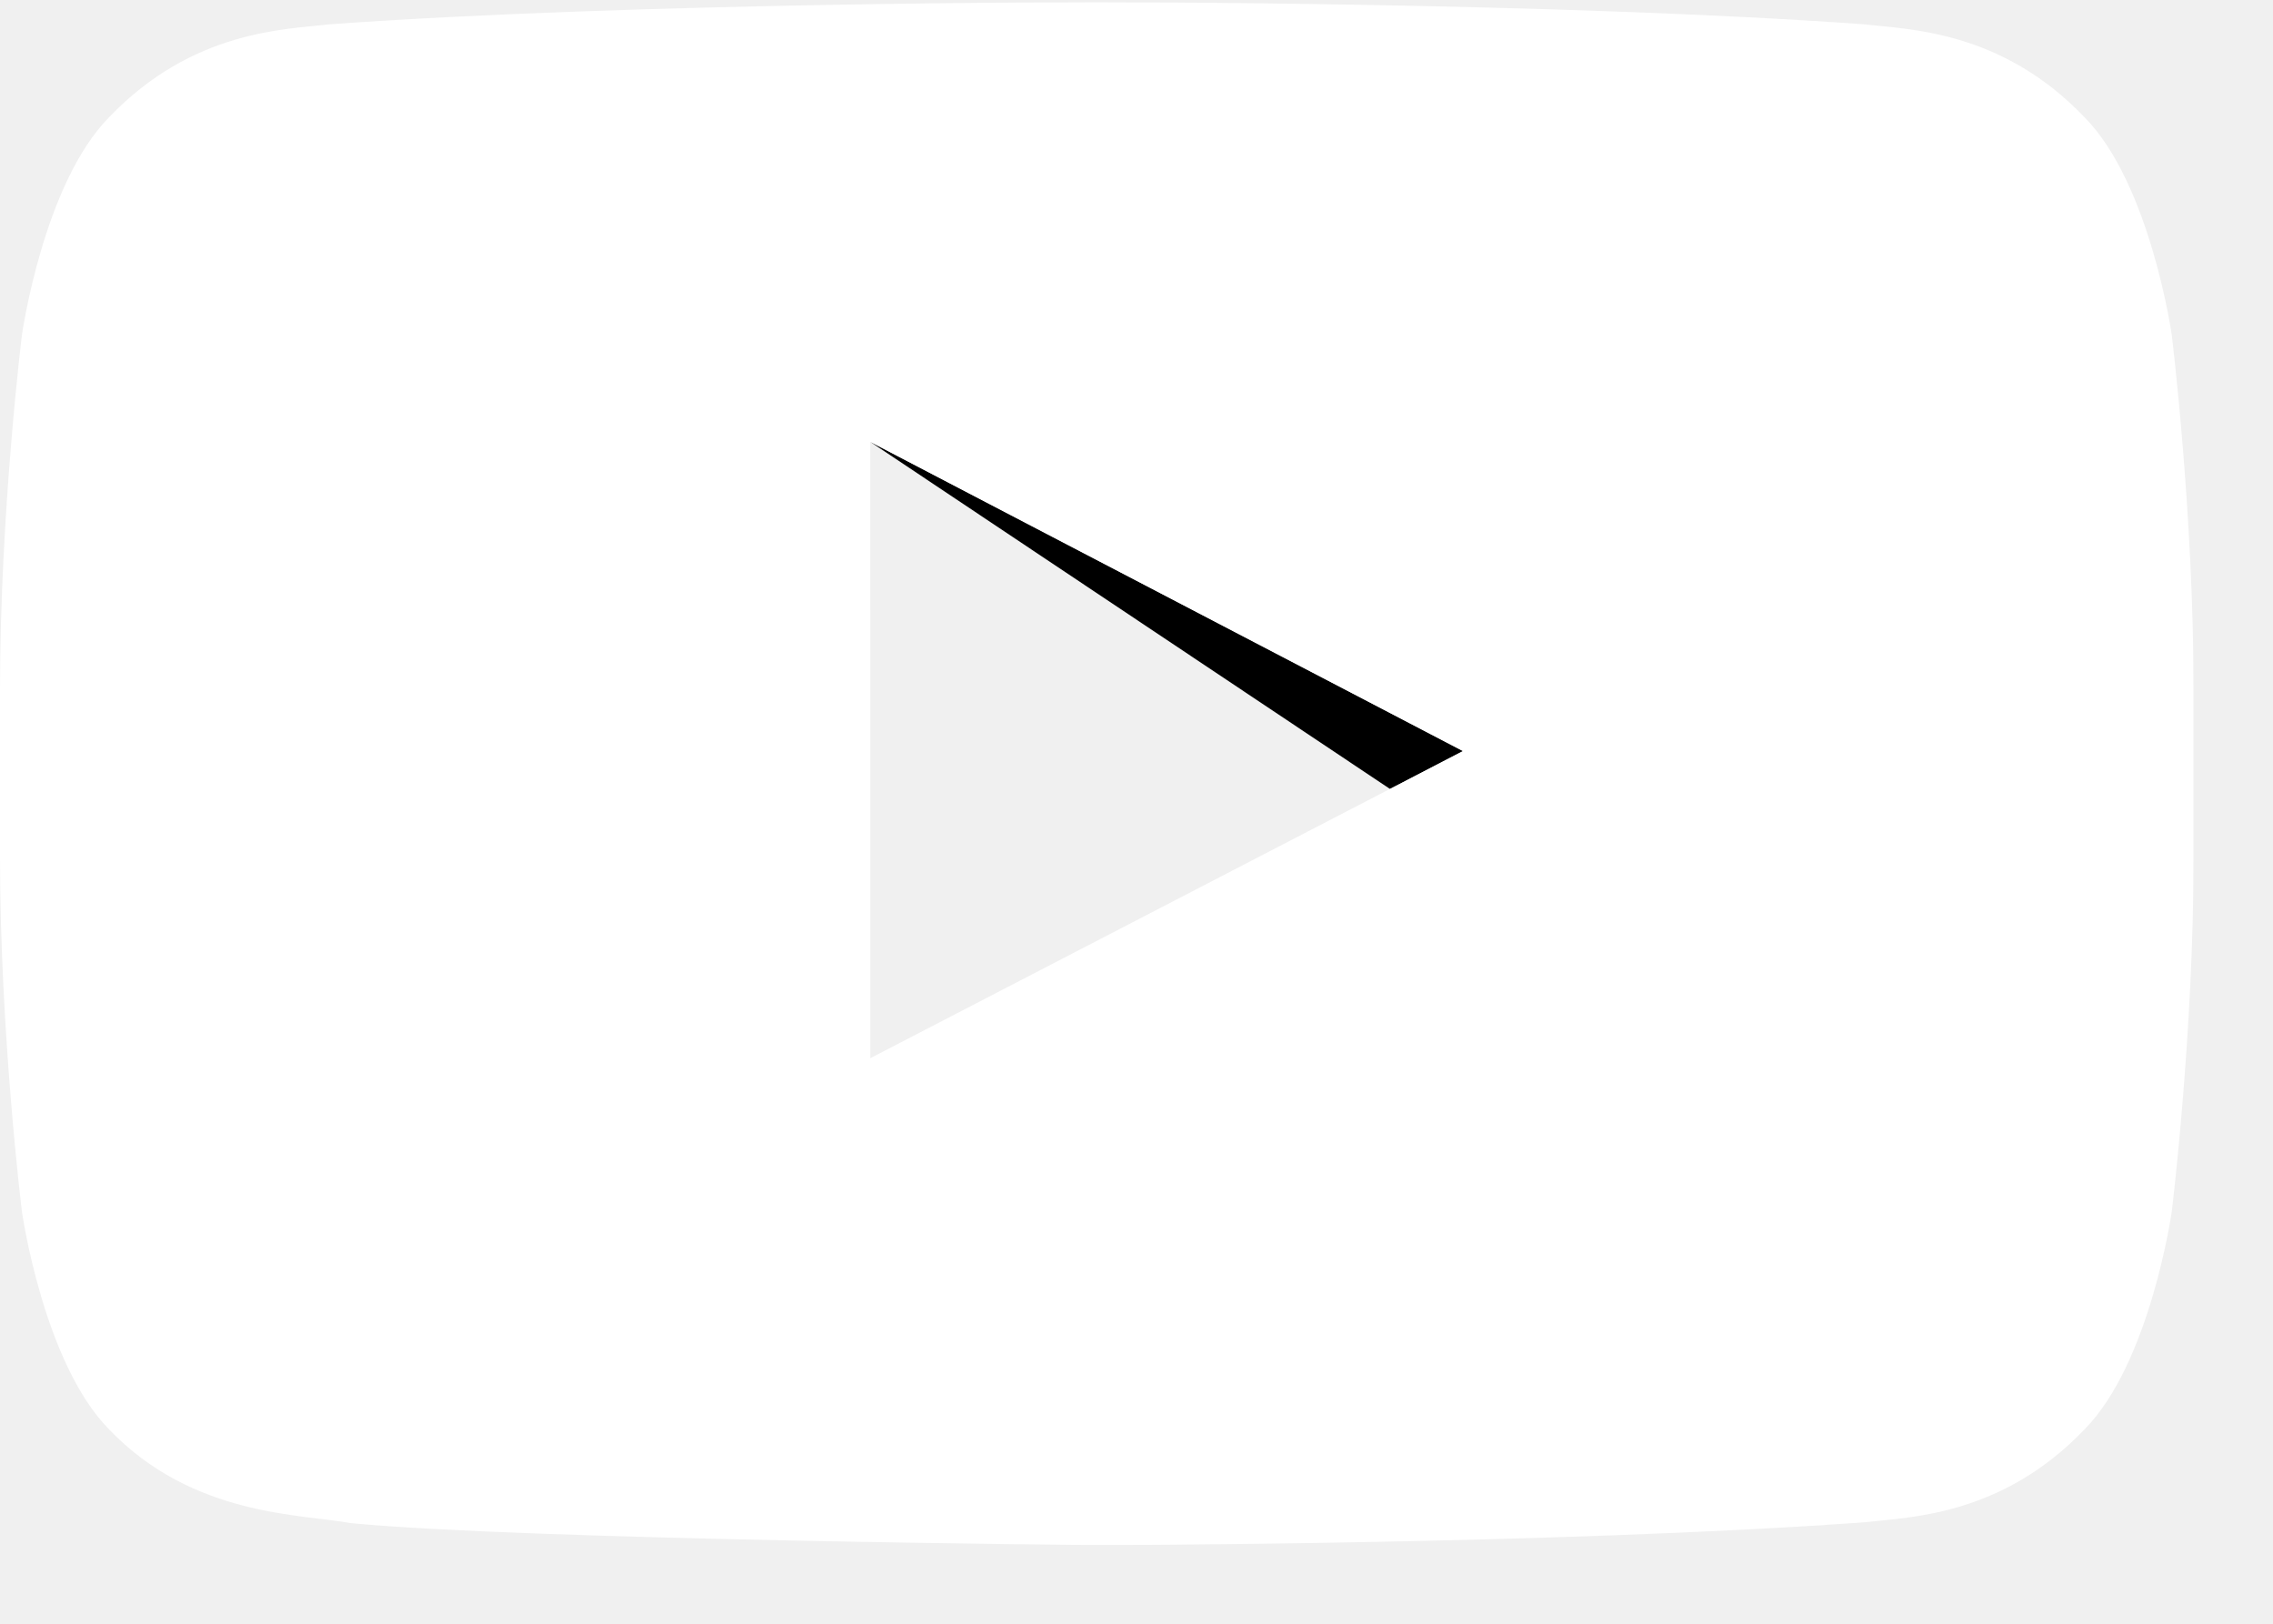
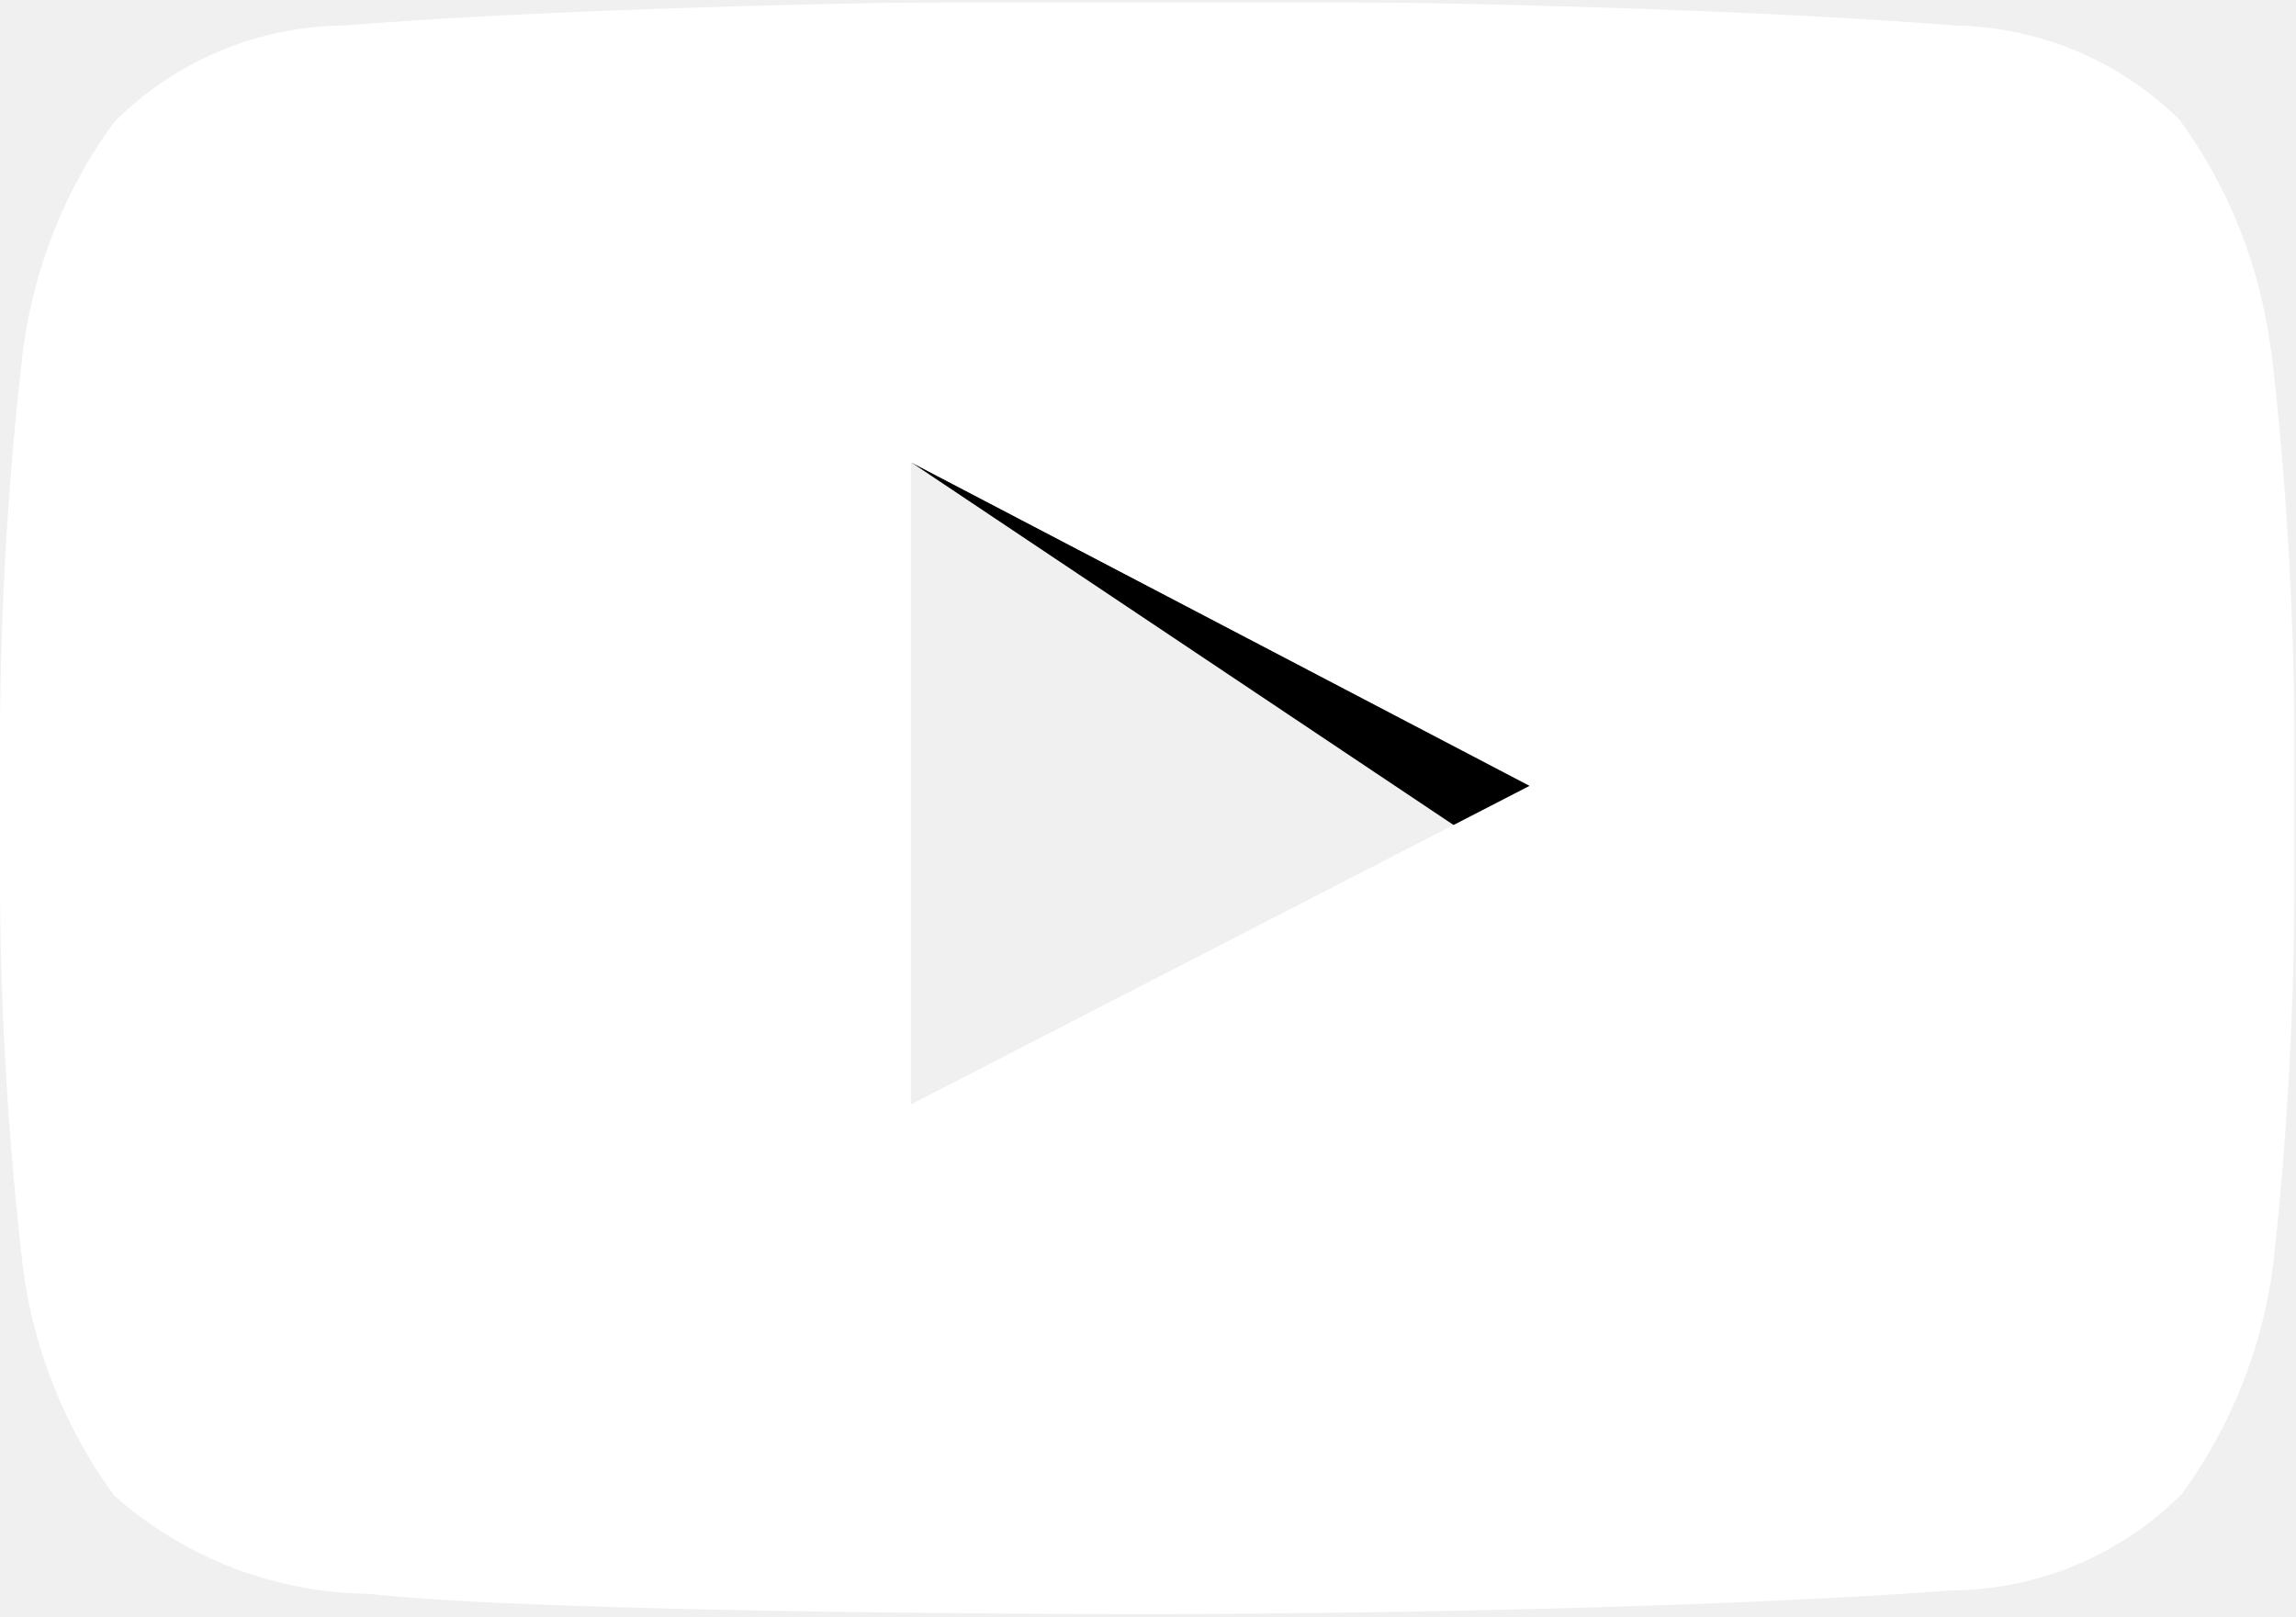
- <svg xmlns="http://www.w3.org/2000/svg" xmlns:xlink="http://www.w3.org/1999/xlink" width="28px" height="20px" viewBox="0 0 28 20" version="1.1">
+ <svg xmlns="http://www.w3.org/2000/svg" id="Layer_1" data-name="Layer 1" width="27.02" height="19.03" viewBox="0 0 27.02 19.03">
  <defs>
-     <polygon id="path-1" points="27.022 9.518 27.022 19.021 0 19.021 0 9.518 0 0.015 27.022 0.015" />
+     <mask id="mask" x="0" y="0.03" width="27.02" height="19.01" maskUnits="userSpaceOnUse">
+       <g id="mask-2">
+         <polygon id="path-1" points="27.02 9.53 27.02 19.03 0 19.03 0 9.53 0 0.03 27.02 0.03 27.02 9.53" style="fill:#fff" />
+       </g>
+     </mask>
  </defs>
-   <g id="Symbols" stroke="none" stroke-width="1" fill="none" fill-rule="evenodd">
-     <g id="Footer" transform="translate(-605, -163)">
-       <g id="Youtube" transform="translate(605, 163)">
-         <g>
-           <polygon id="Fill-1" fill="#000000" points="10.72 5.442 17.123 9.718 18.022 9.251" />
-           <g id="Group-5" transform="translate(0, 0.01119)">
-             <mask id="mask-2" fill="white">
-               <use xlink:href="#path-1" />
-             </mask>
-             <g id="Clip-4" />
-             <path d="M10.721,13.023 L10.72,5.431 L18.022,9.24 L10.721,13.023 Z M26.753,4.115 C26.753,4.115 26.489,2.253 25.678,1.433 C24.651,0.357 23.499,0.352 22.971,0.289 C19.189,0.015 13.517,0.015 13.517,0.015 L13.505,0.015 C13.505,0.015 7.833,0.015 4.052,0.289 C3.523,0.352 2.372,0.357 1.344,1.433 C0.534,2.253 0.27,4.115 0.27,4.115 C0.27,4.115 0,6.302 0,8.489 L0,10.539 C0,12.726 0.27,14.912 0.27,14.912 C0.27,14.912 0.534,16.775 1.344,17.595 C2.372,18.671 3.722,18.637 4.324,18.75 C6.486,18.957 13.511,19.021 13.511,19.021 C13.511,19.021 19.189,19.013 22.971,18.739 C23.499,18.676 24.651,18.671 25.678,17.595 C26.489,16.775 26.753,14.912 26.753,14.912 C26.753,14.912 27.022,12.726 27.022,10.539 L27.022,8.489 C27.022,6.302 26.753,4.115 26.753,4.115 L26.753,4.115 Z" id="Fill-3" fill="#FFFFFF" mask="url(#mask-2)" />
+   <g id="Symbols">
+     <g id="Footer">
+       <g id="Youtube">
+         <polygon id="Fill-1" points="10.72 5.44 17.12 9.72 18.02 9.25 10.72 5.44" />
+         <g id="Group-5">
+           <g style="mask:url(#mask)">
+             <path id="Fill-3" d="M10.72,13V5.44L18,9.25Zm16-8.91a5.85,5.85,0,0,0-1.07-2.68A3.86,3.86,0,0,0,23,.3C19.19,0,13.52,0,13.52,0h0S7.83,0,4.05.3A3.87,3.87,0,0,0,1.34,1.44,5.84,5.84,0,0,0,.27,4.13,40.87,40.87,0,0,0,0,8.5v2.05a40.87,40.87,0,0,0,.27,4.37,5.84,5.84,0,0,0,1.07,2.68,4.58,4.58,0,0,0,3,1.16C6.49,19,13.51,19,13.51,19s5.68,0,9.46-.28a3.86,3.86,0,0,0,2.71-1.14,5.85,5.85,0,0,0,1.07-2.68A40.92,40.92,0,0,0,27,10.55V8.5a40.92,40.92,0,0,0-.27-4.37h0Z" style="fill:#fff" />
          </g>
        </g>
      </g>
    </g>
  </g>
</svg>
